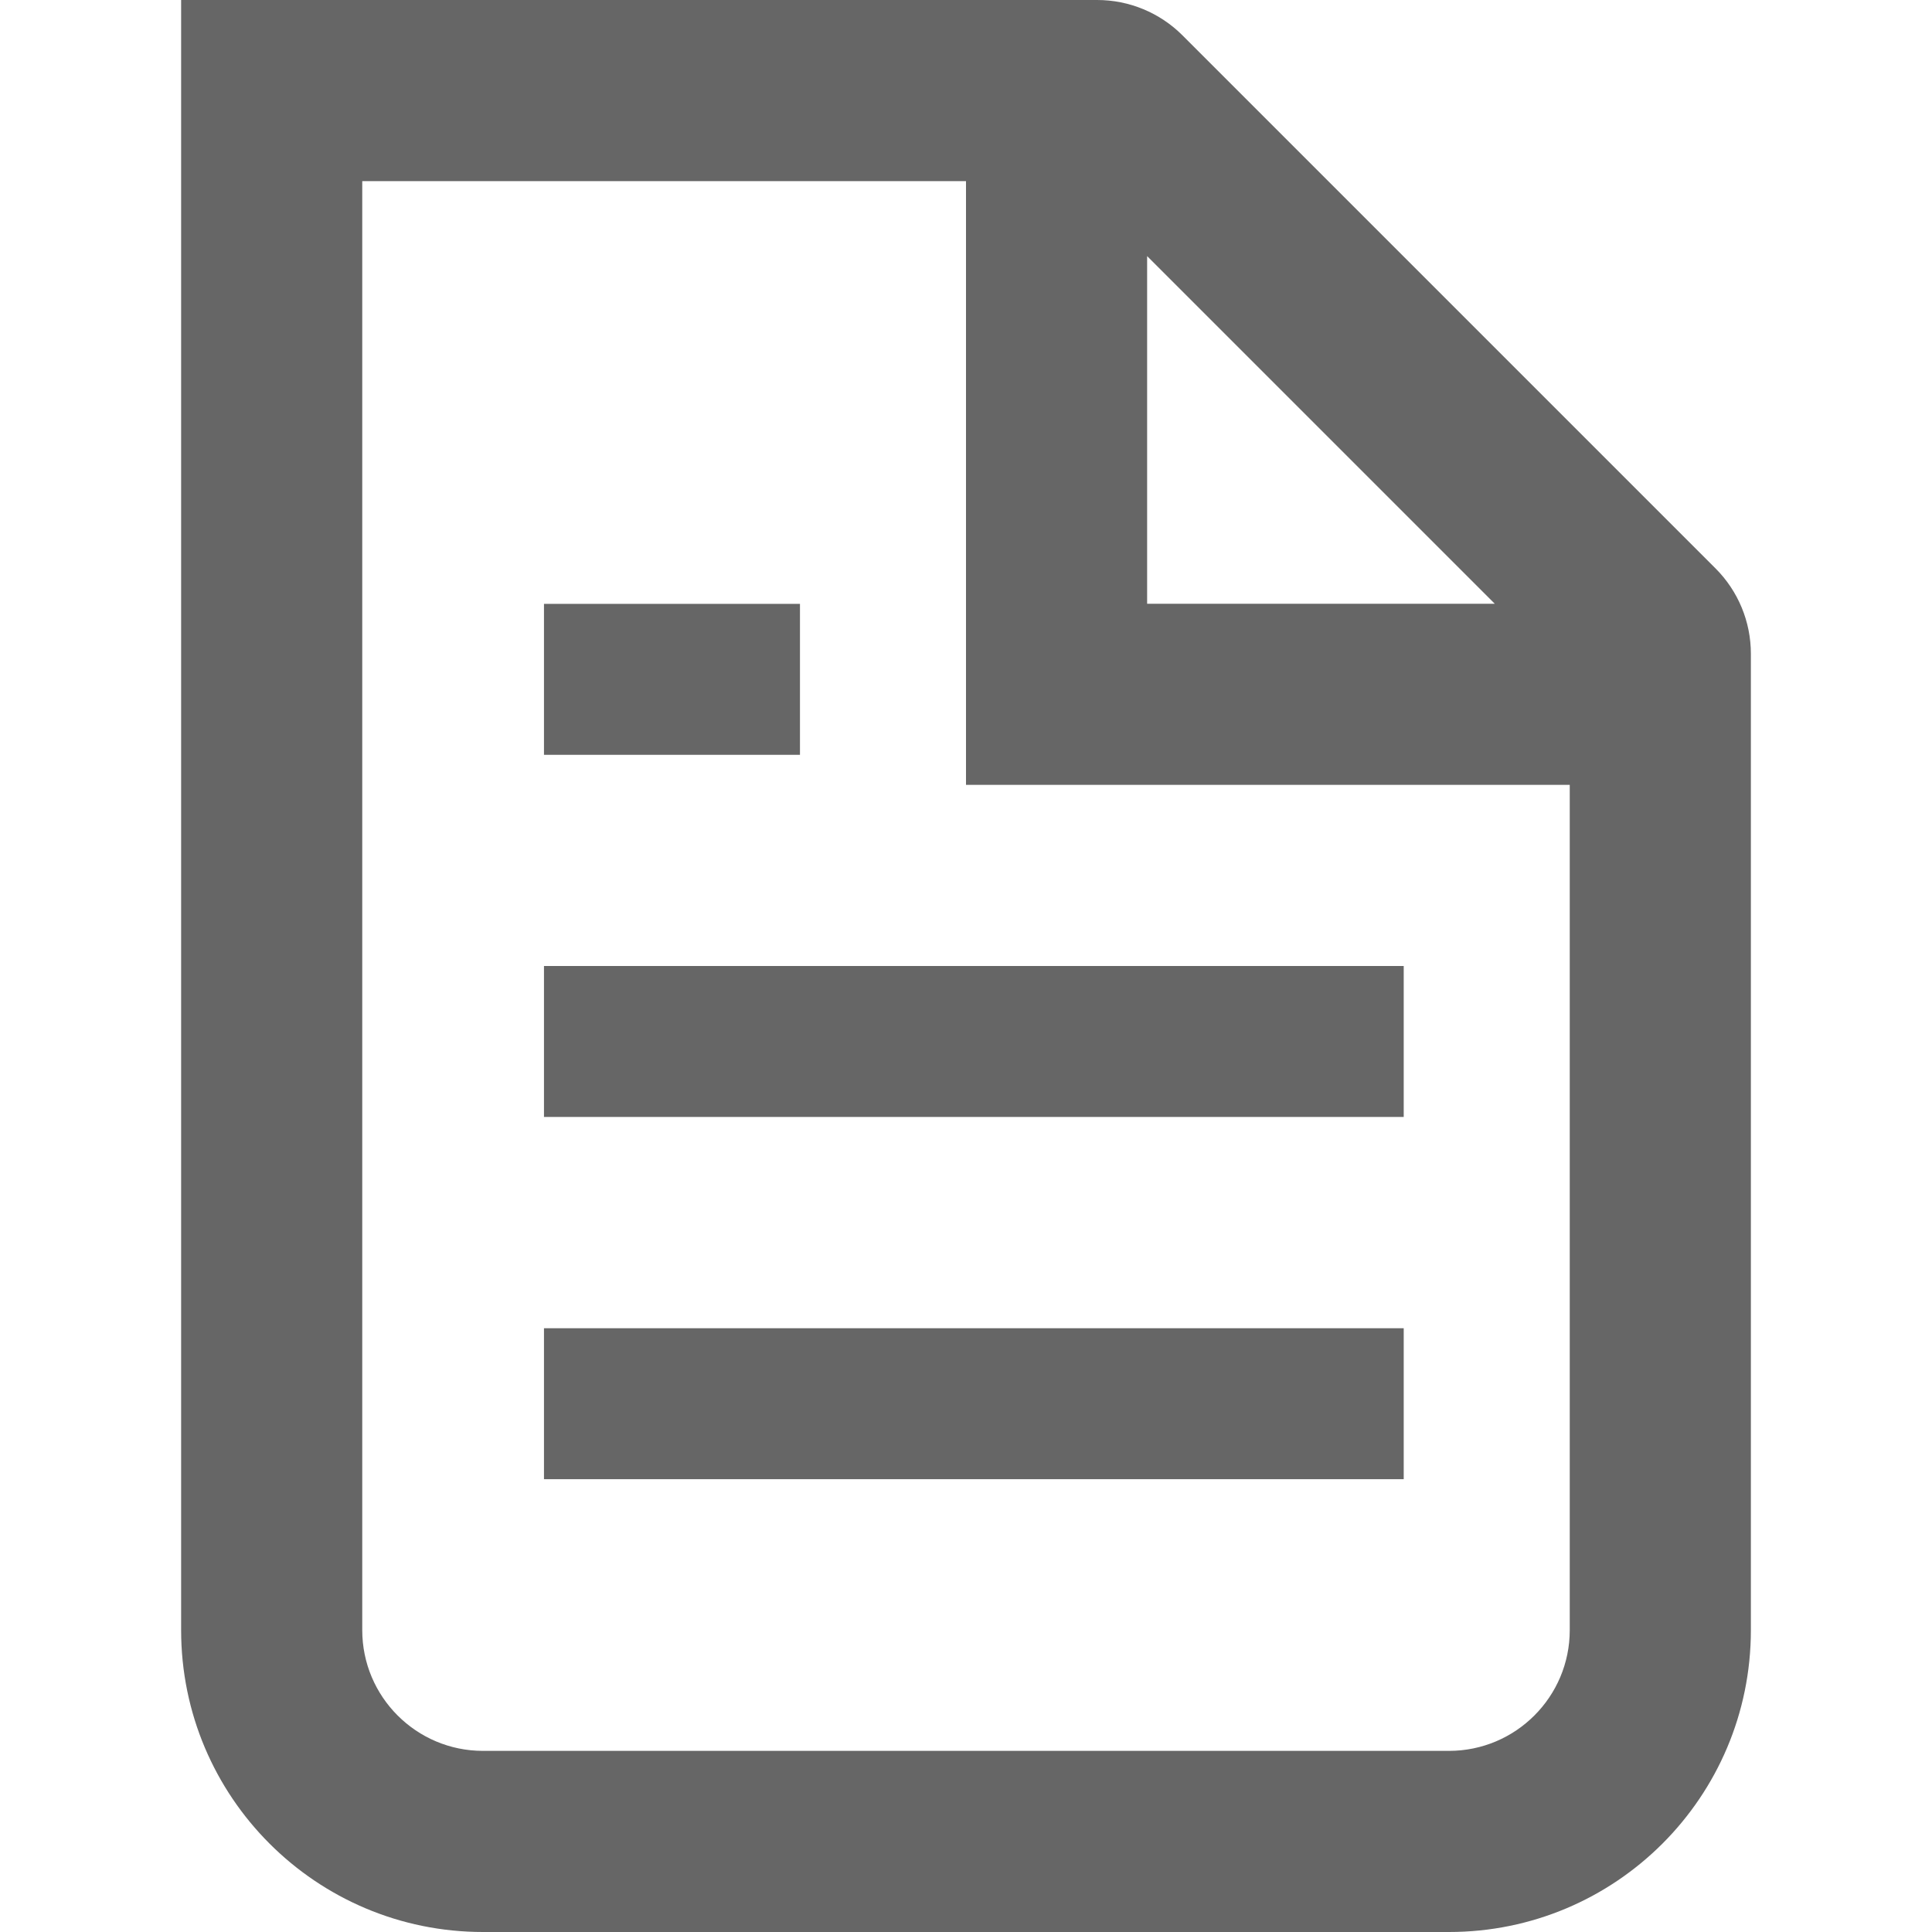
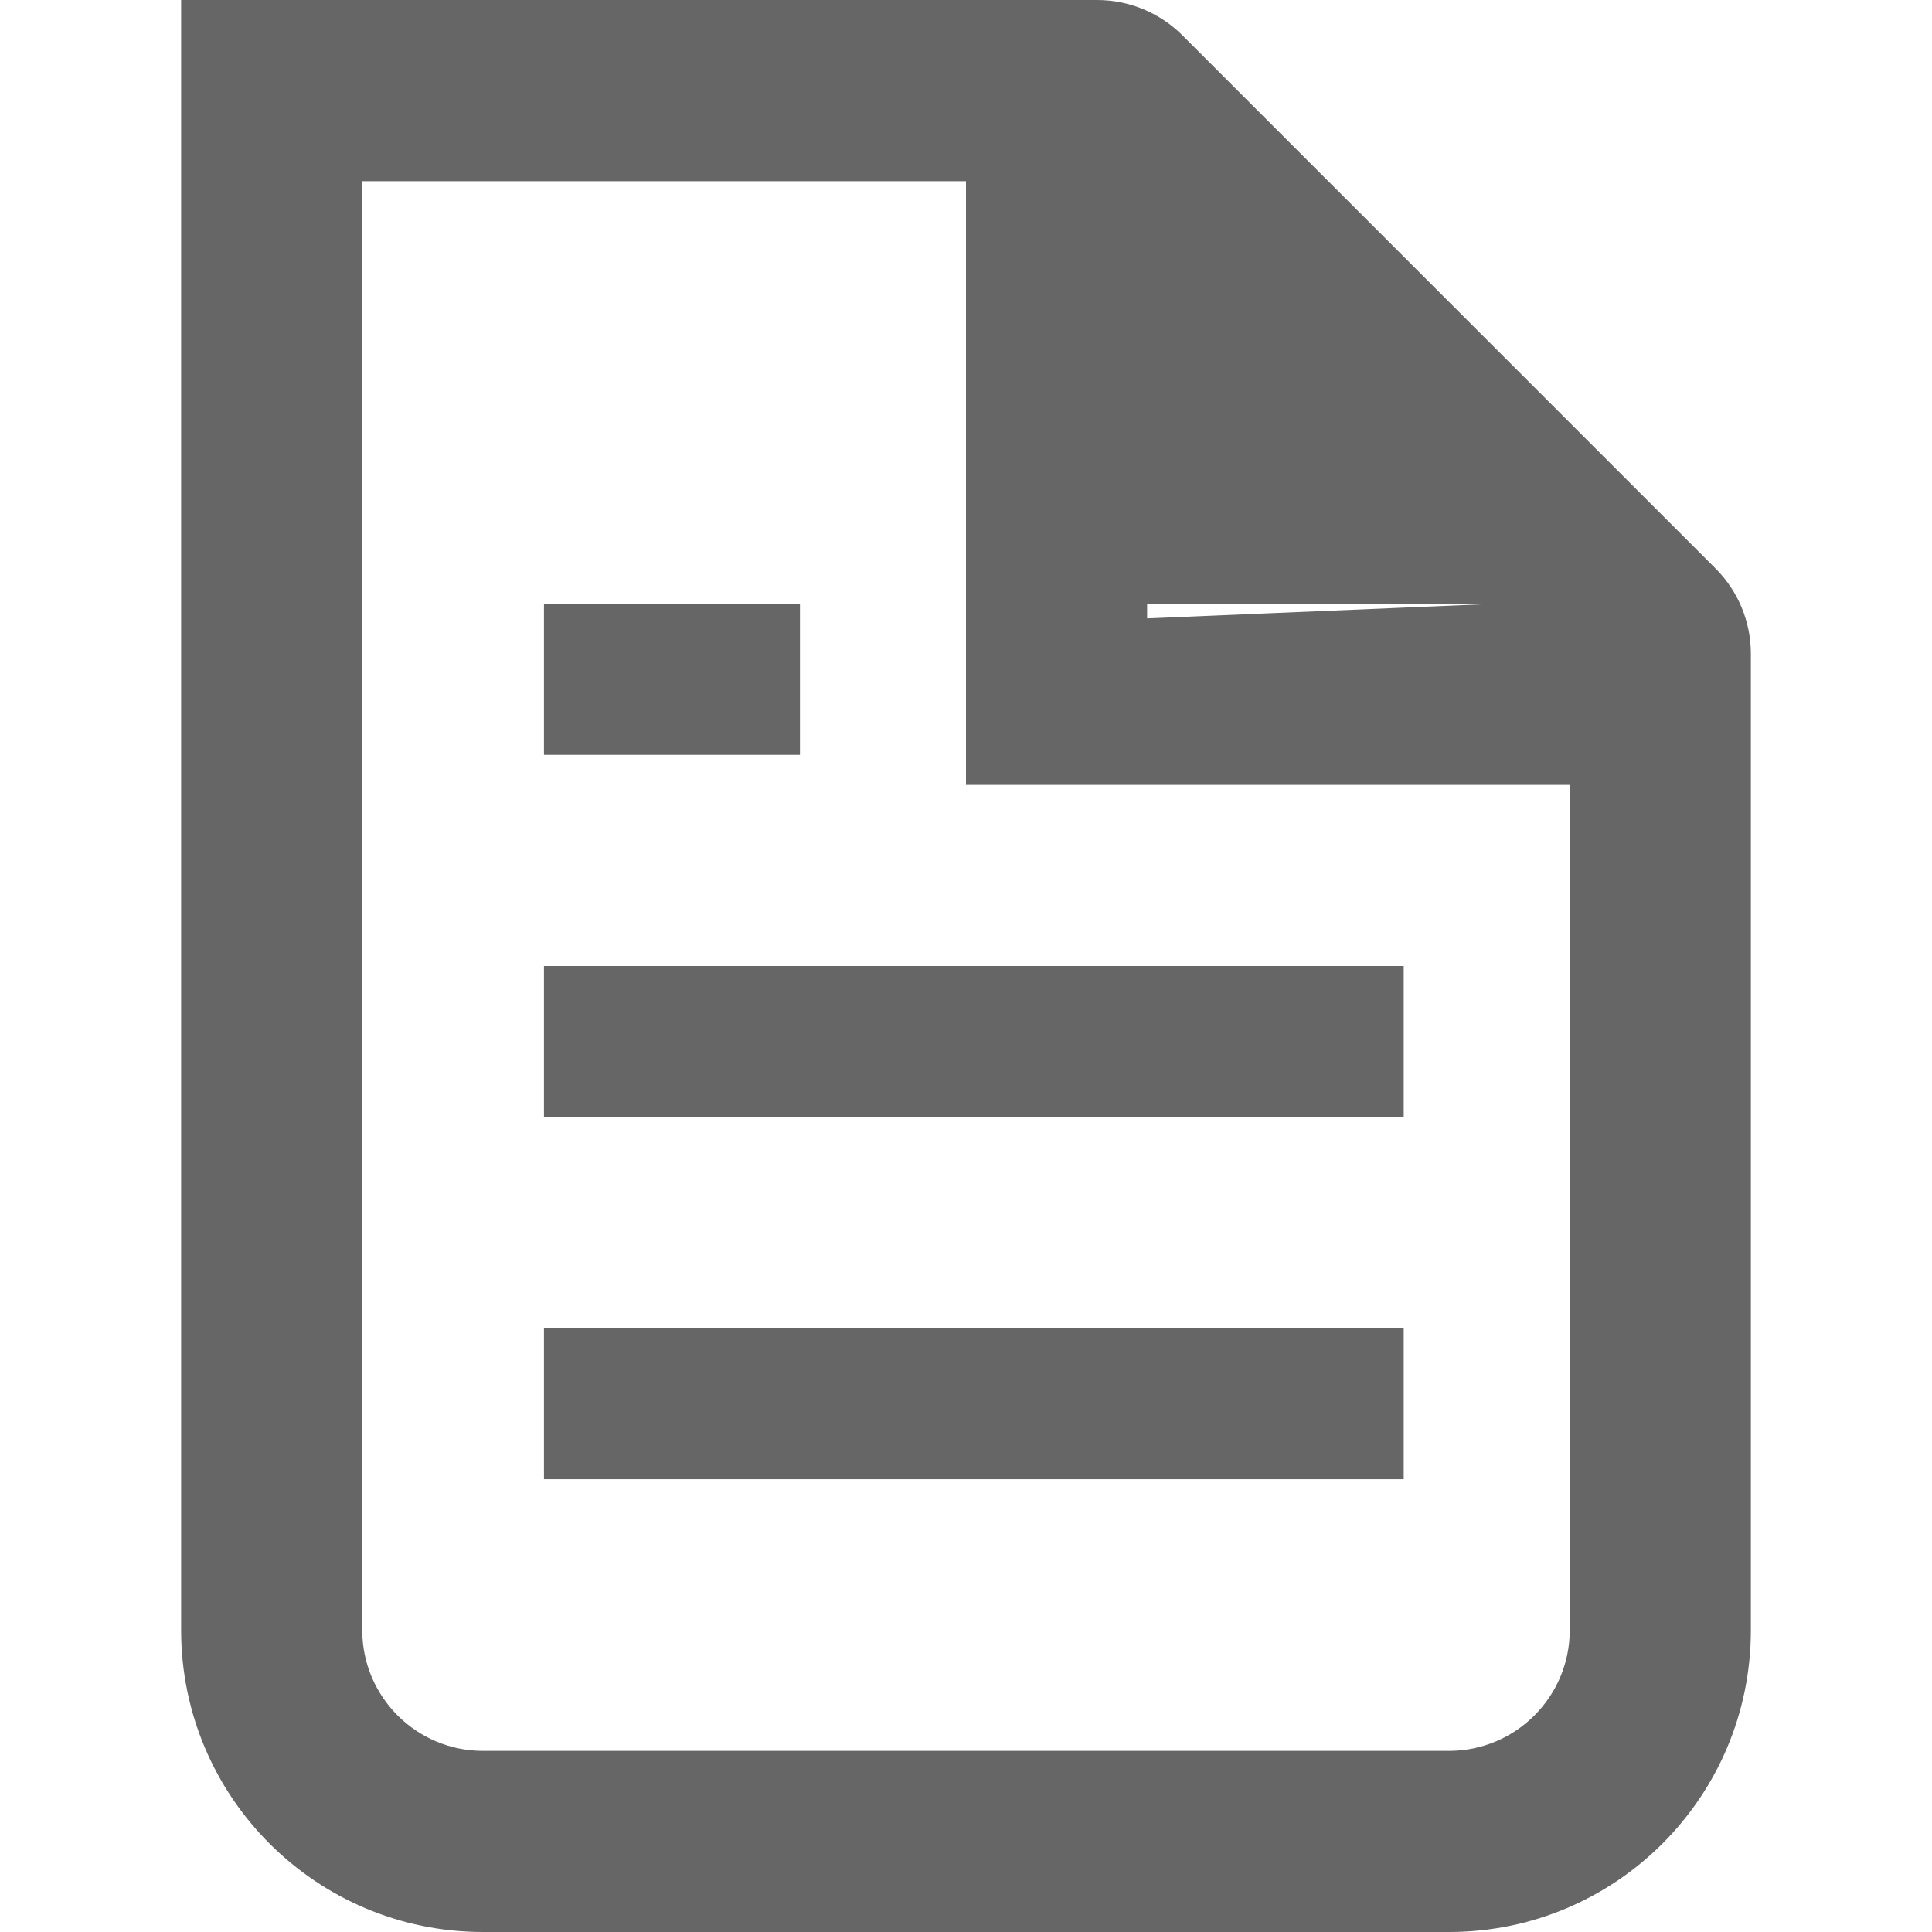
<svg xmlns="http://www.w3.org/2000/svg" width="16" height="16" viewBox="0 0 16 16" fill="none">
-   <path fill-rule="evenodd" clip-rule="evenodd" d="M14.5 13.5V6.5V5.414C14.5 5.149 14.395 4.895 14.207 4.707L9.793 0.293C9.605 0.105 9.351 0 9.086 0H8H3H1.5V1.5V13.5C1.5 14.881 2.619 16 4 16H12C13.381 16 14.5 14.881 14.5 13.5ZM13 13.5V6.5H9.5H8V5V1.5H3V13.5C3 14.052 3.448 14.5 4 14.5H12C12.552 14.5 13 14.052 13 13.5ZM9.5 5V2.121L12.379 5H9.5ZM5.13 5.001H4.505V6.251H5.13H6H6.625V5.001H6H5.13ZM4.505 8H5.13H11H11.625V9.25H11H5.13H4.505V8ZM5.13 11H4.505V12.25H5.13H11H11.625V11H11H5.13Z" fill="#666666" />
+   <path fill-rule="evenodd" clip-rule="evenodd" d="M14.5 13.5V6.5V5.414C14.5 5.149 14.395 4.895 14.207 4.707L9.793 0.293C9.605 0.105 9.351 0 9.086 0H8H3H1.5V1.5V13.5C1.5 14.881 2.619 16 4 16H12C13.381 16 14.5 14.881 14.5 13.5ZM13 13.5V6.5H9.5H8V5V1.5H3V13.5C3 14.052 3.448 14.5 4 14.5H12C12.552 14.5 13 14.052 13 13.5ZM9.5 5.121L12.379 5H9.5ZM5.13 5.001H4.505V6.251H5.13H6H6.625V5.001H6H5.13ZM4.505 8H5.13H11H11.625V9.25H11H5.13H4.505V8ZM5.13 11H4.505V12.25H5.13H11H11.625V11H11H5.13Z" fill="#666666" />
</svg>
